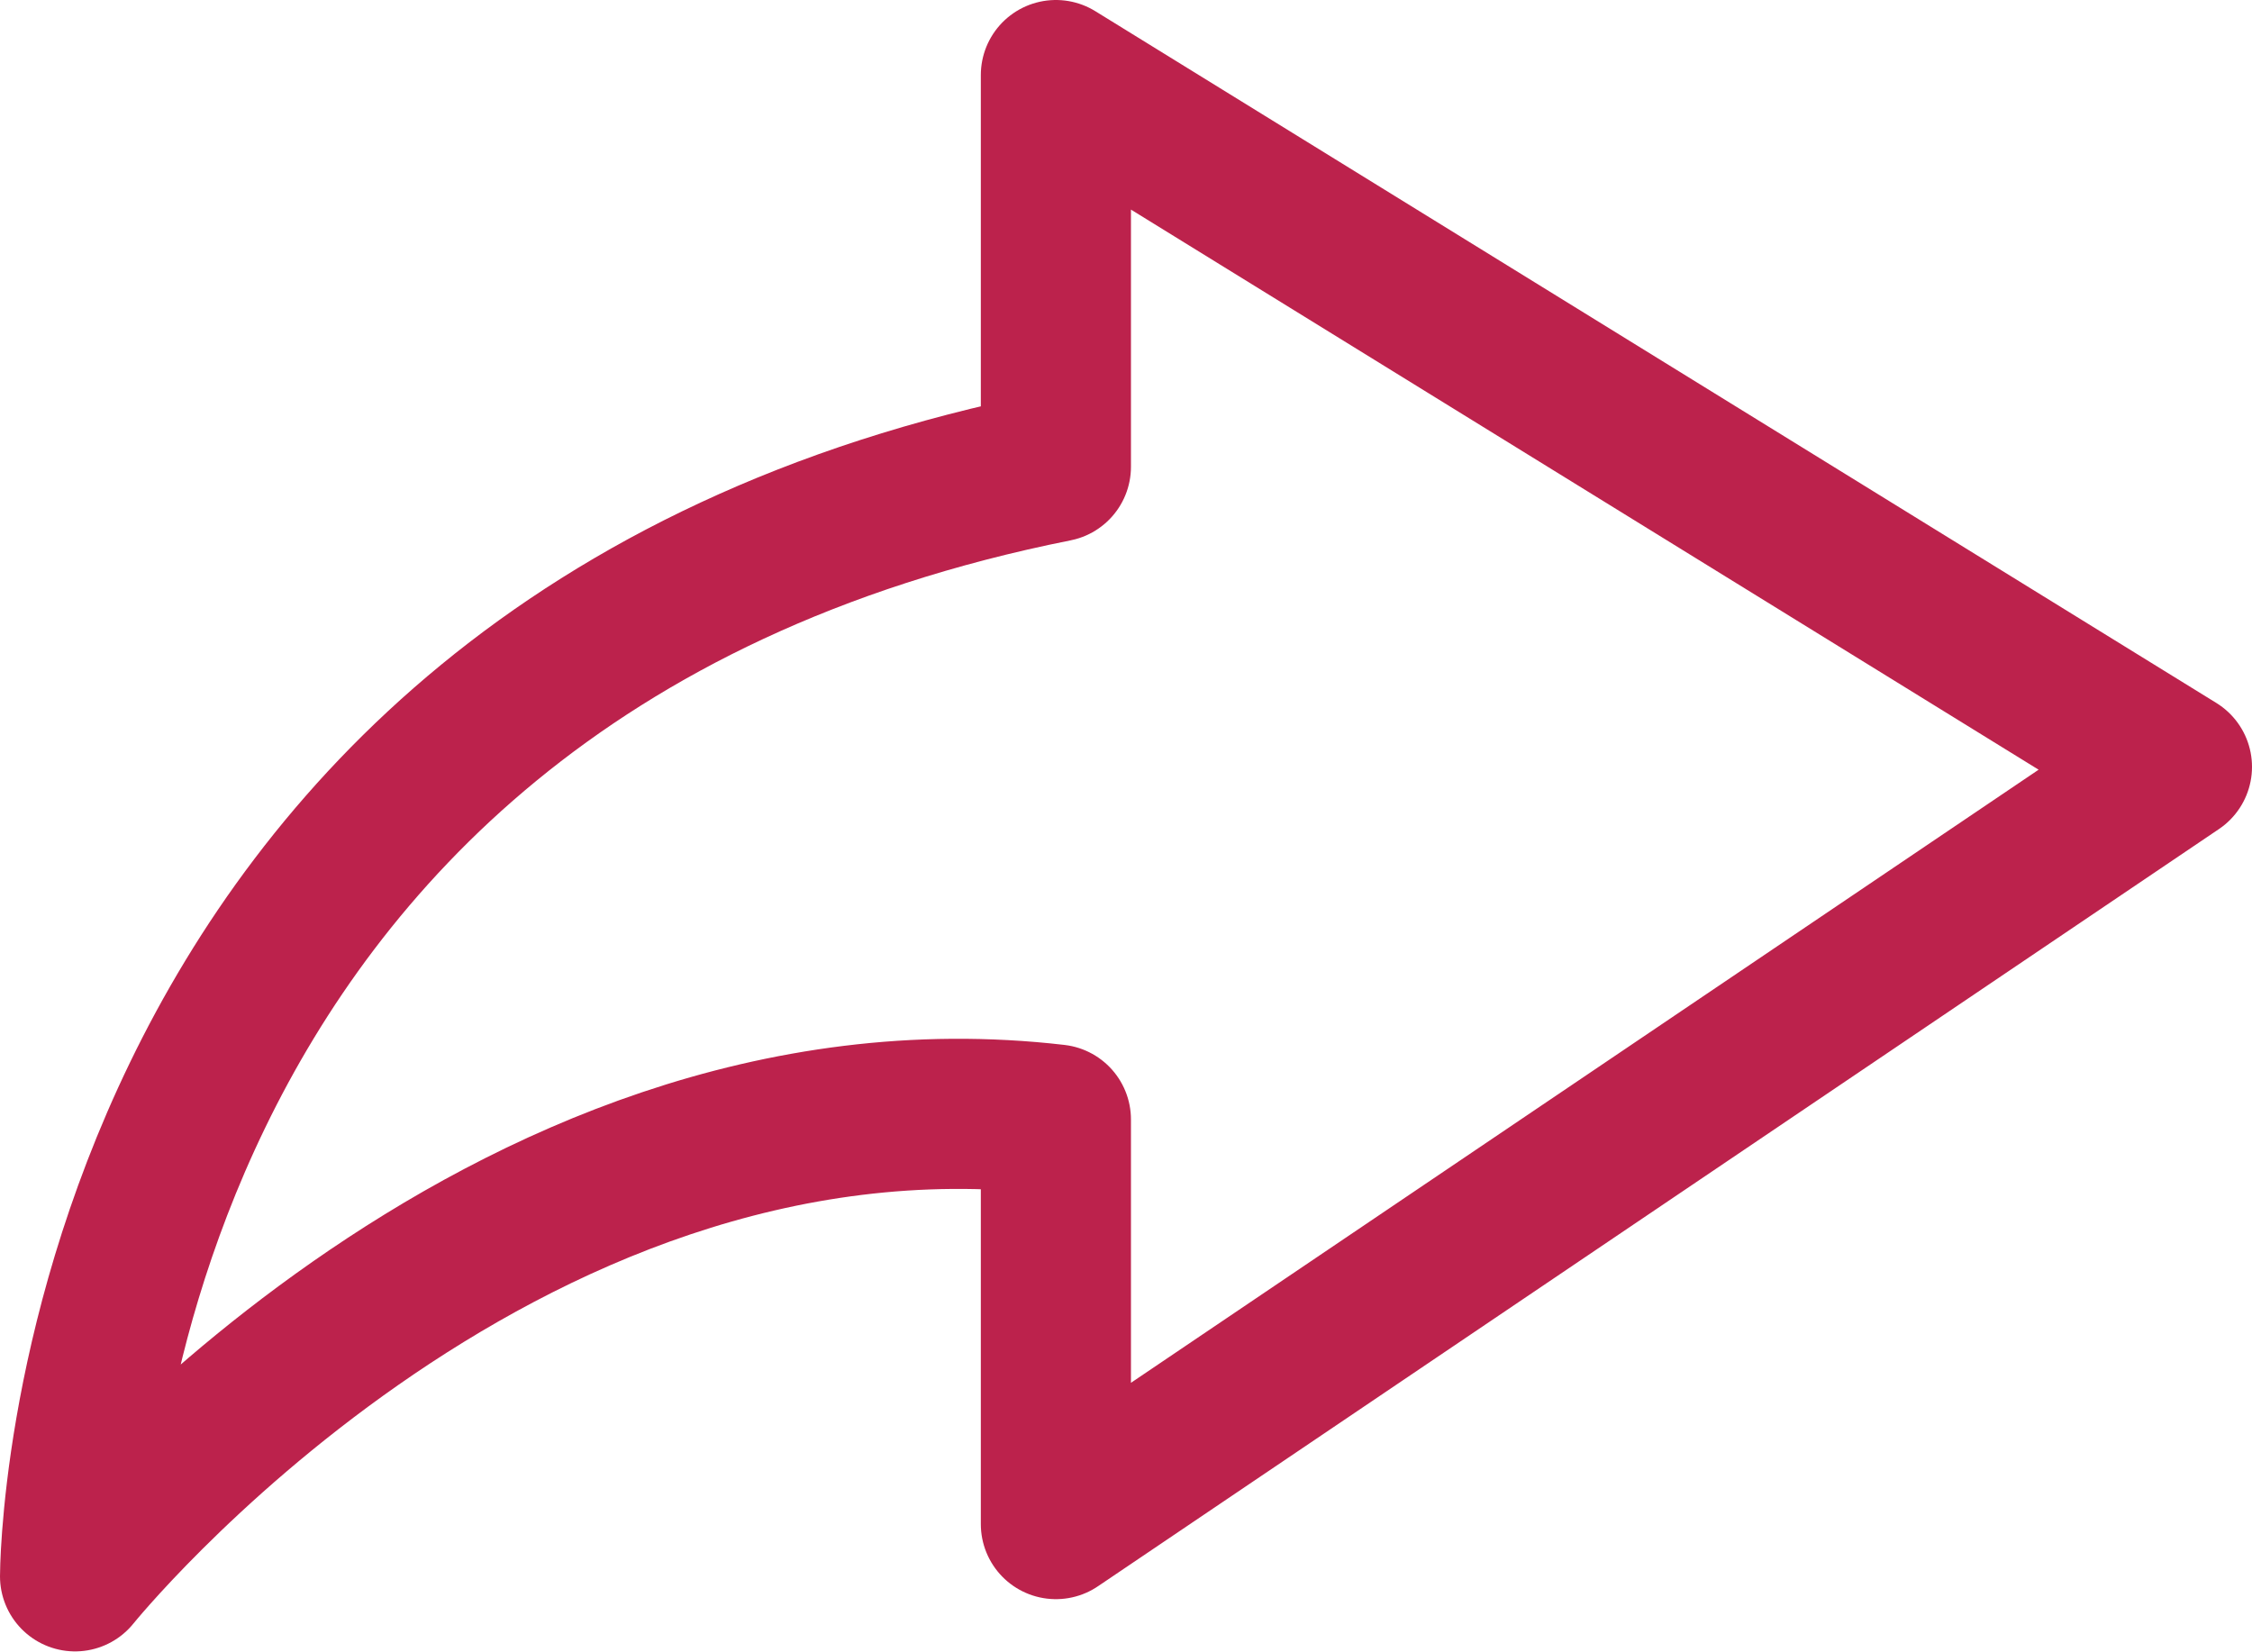
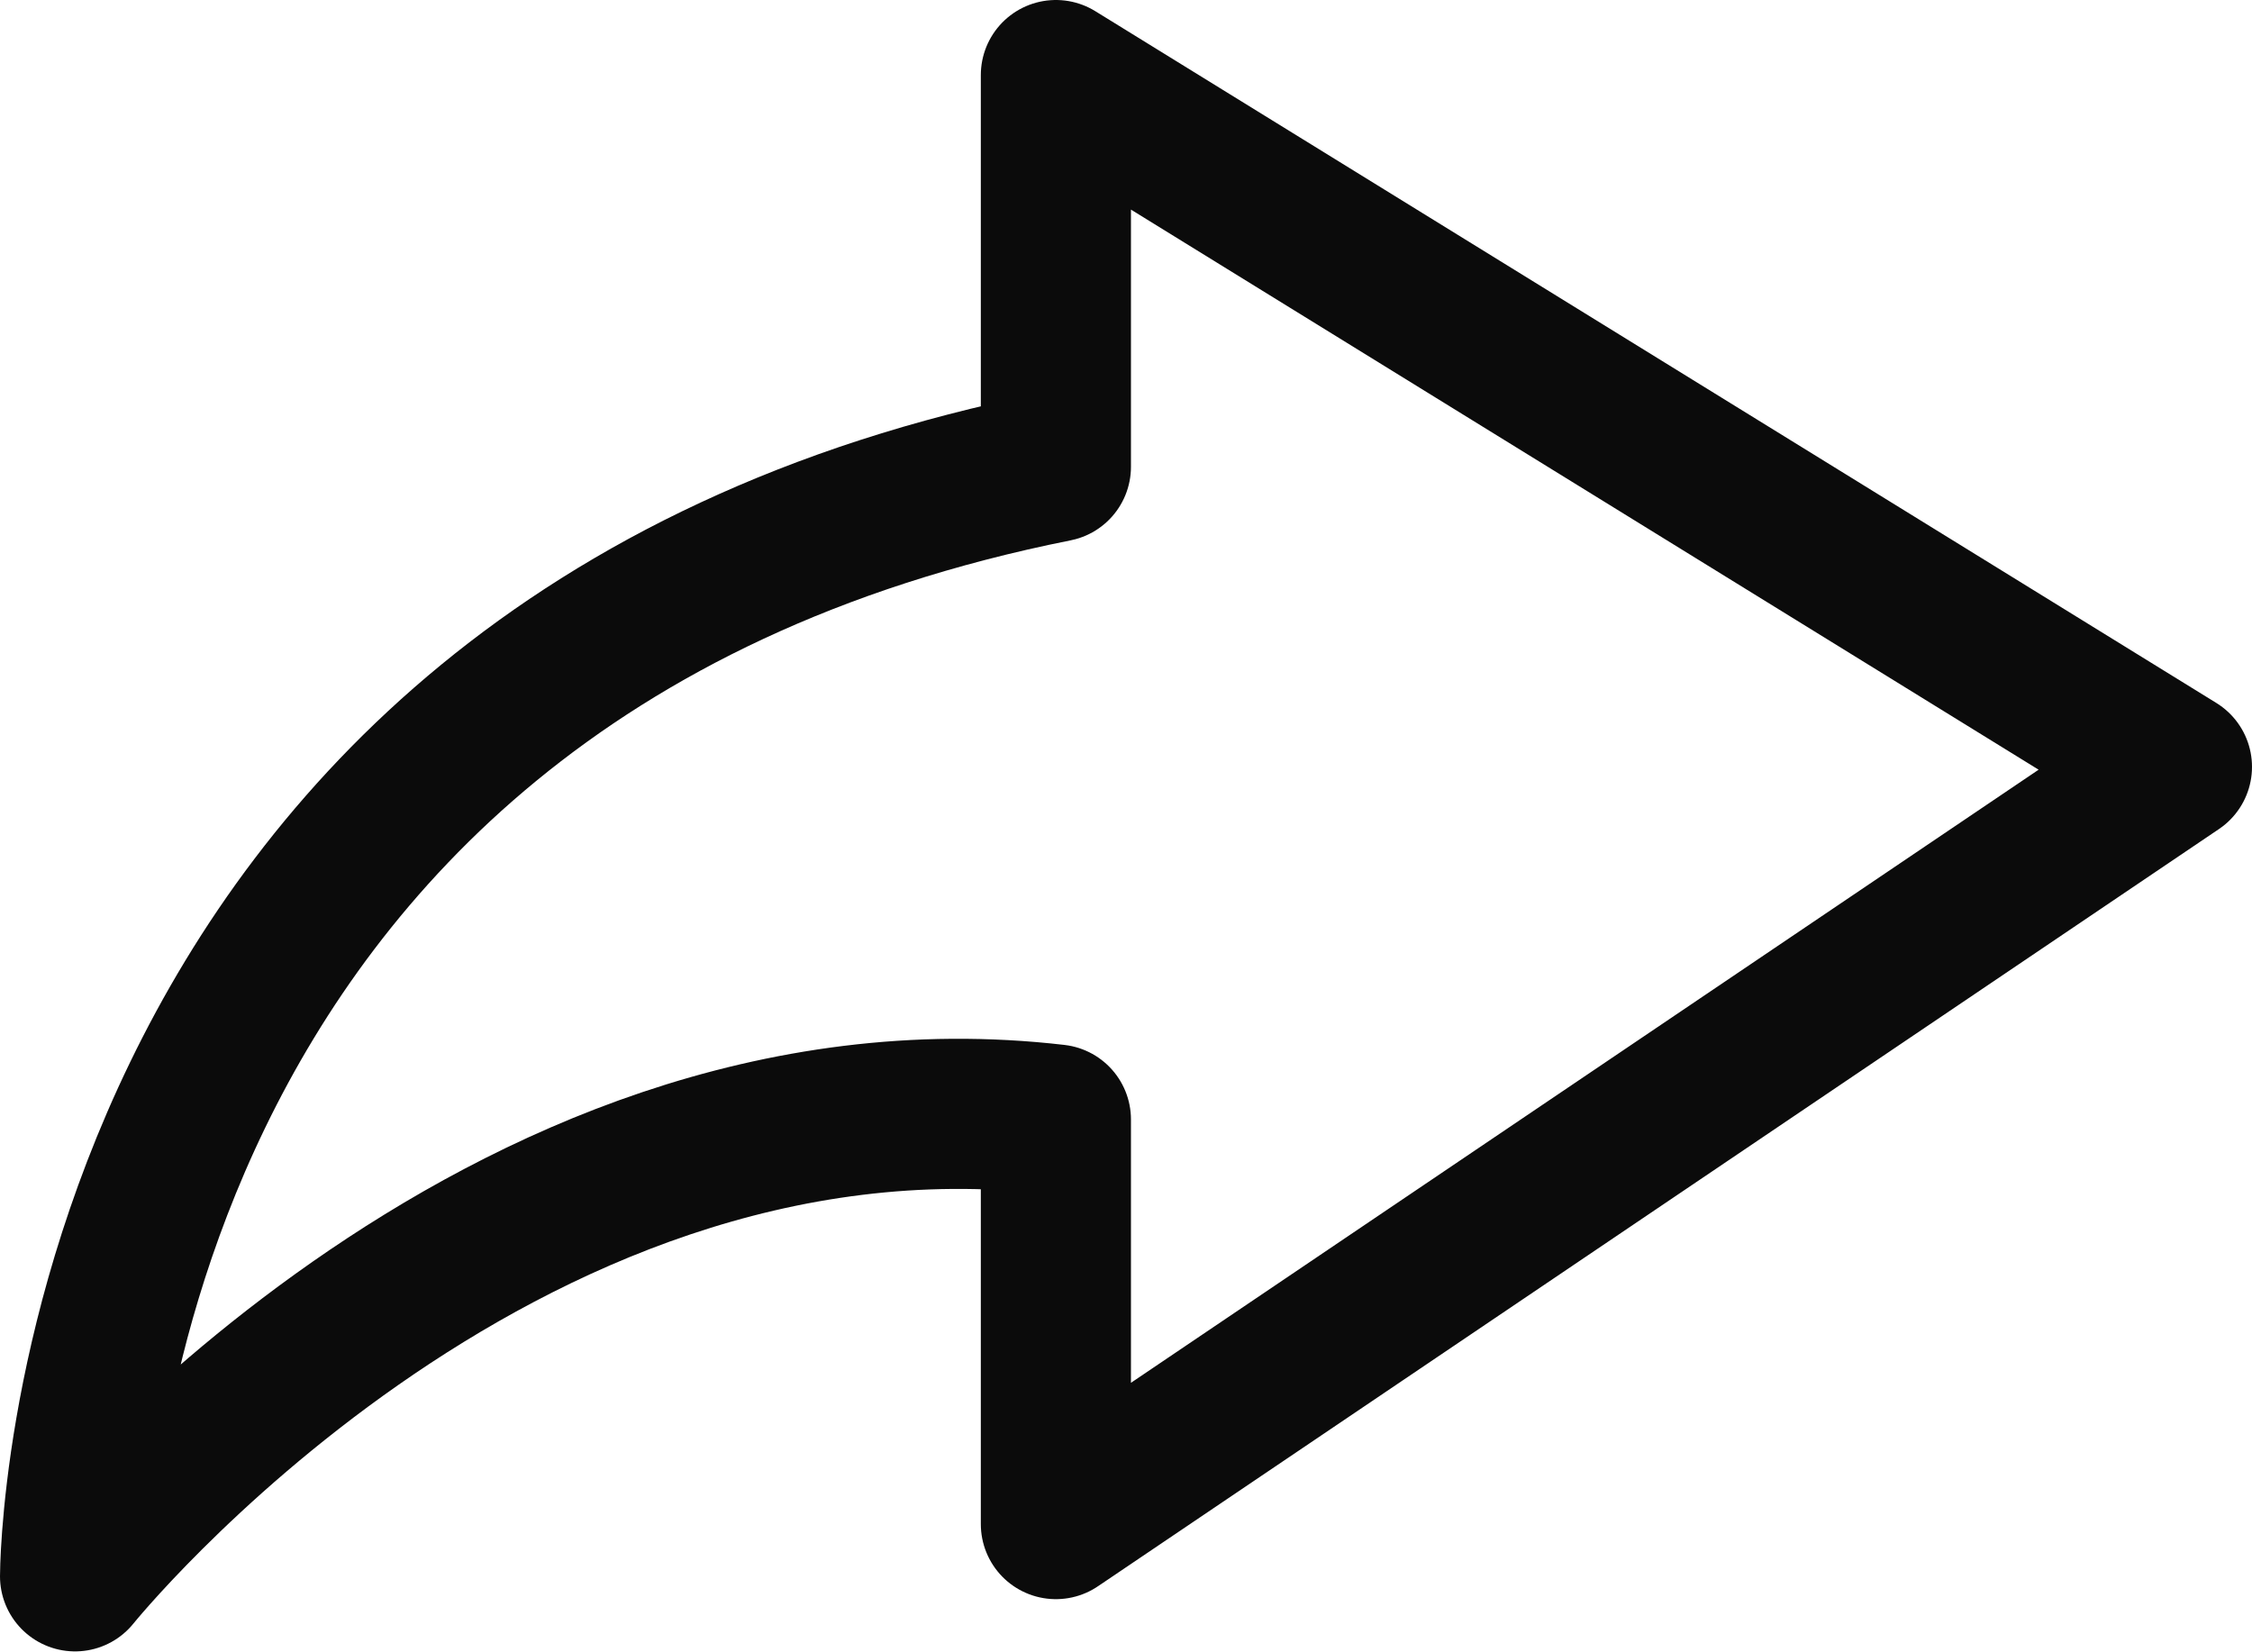
<svg xmlns="http://www.w3.org/2000/svg" width="15" height="11" viewBox="0 0 15 11" fill="none">
-   <path d="M14.5 5.108L7.033 0.5L7.033 3.109C0.5 4.413 0.5 10.5 0.5 10.5C0.5 10.5 3.3 7.022 7.033 7.457L7.033 10.152L14.5 5.108Z" stroke="#BC224C" stroke-linejoin="round" />
+   <path d="M14.5 5.108L7.033 0.5L7.033 3.109C0.5 4.413 0.5 10.5 0.5 10.5C0.5 10.5 3.3 7.022 7.033 7.457L7.033 10.152L14.5 5.108Z" stroke="#0B0B0B" stroke-linejoin="round" />
</svg>
